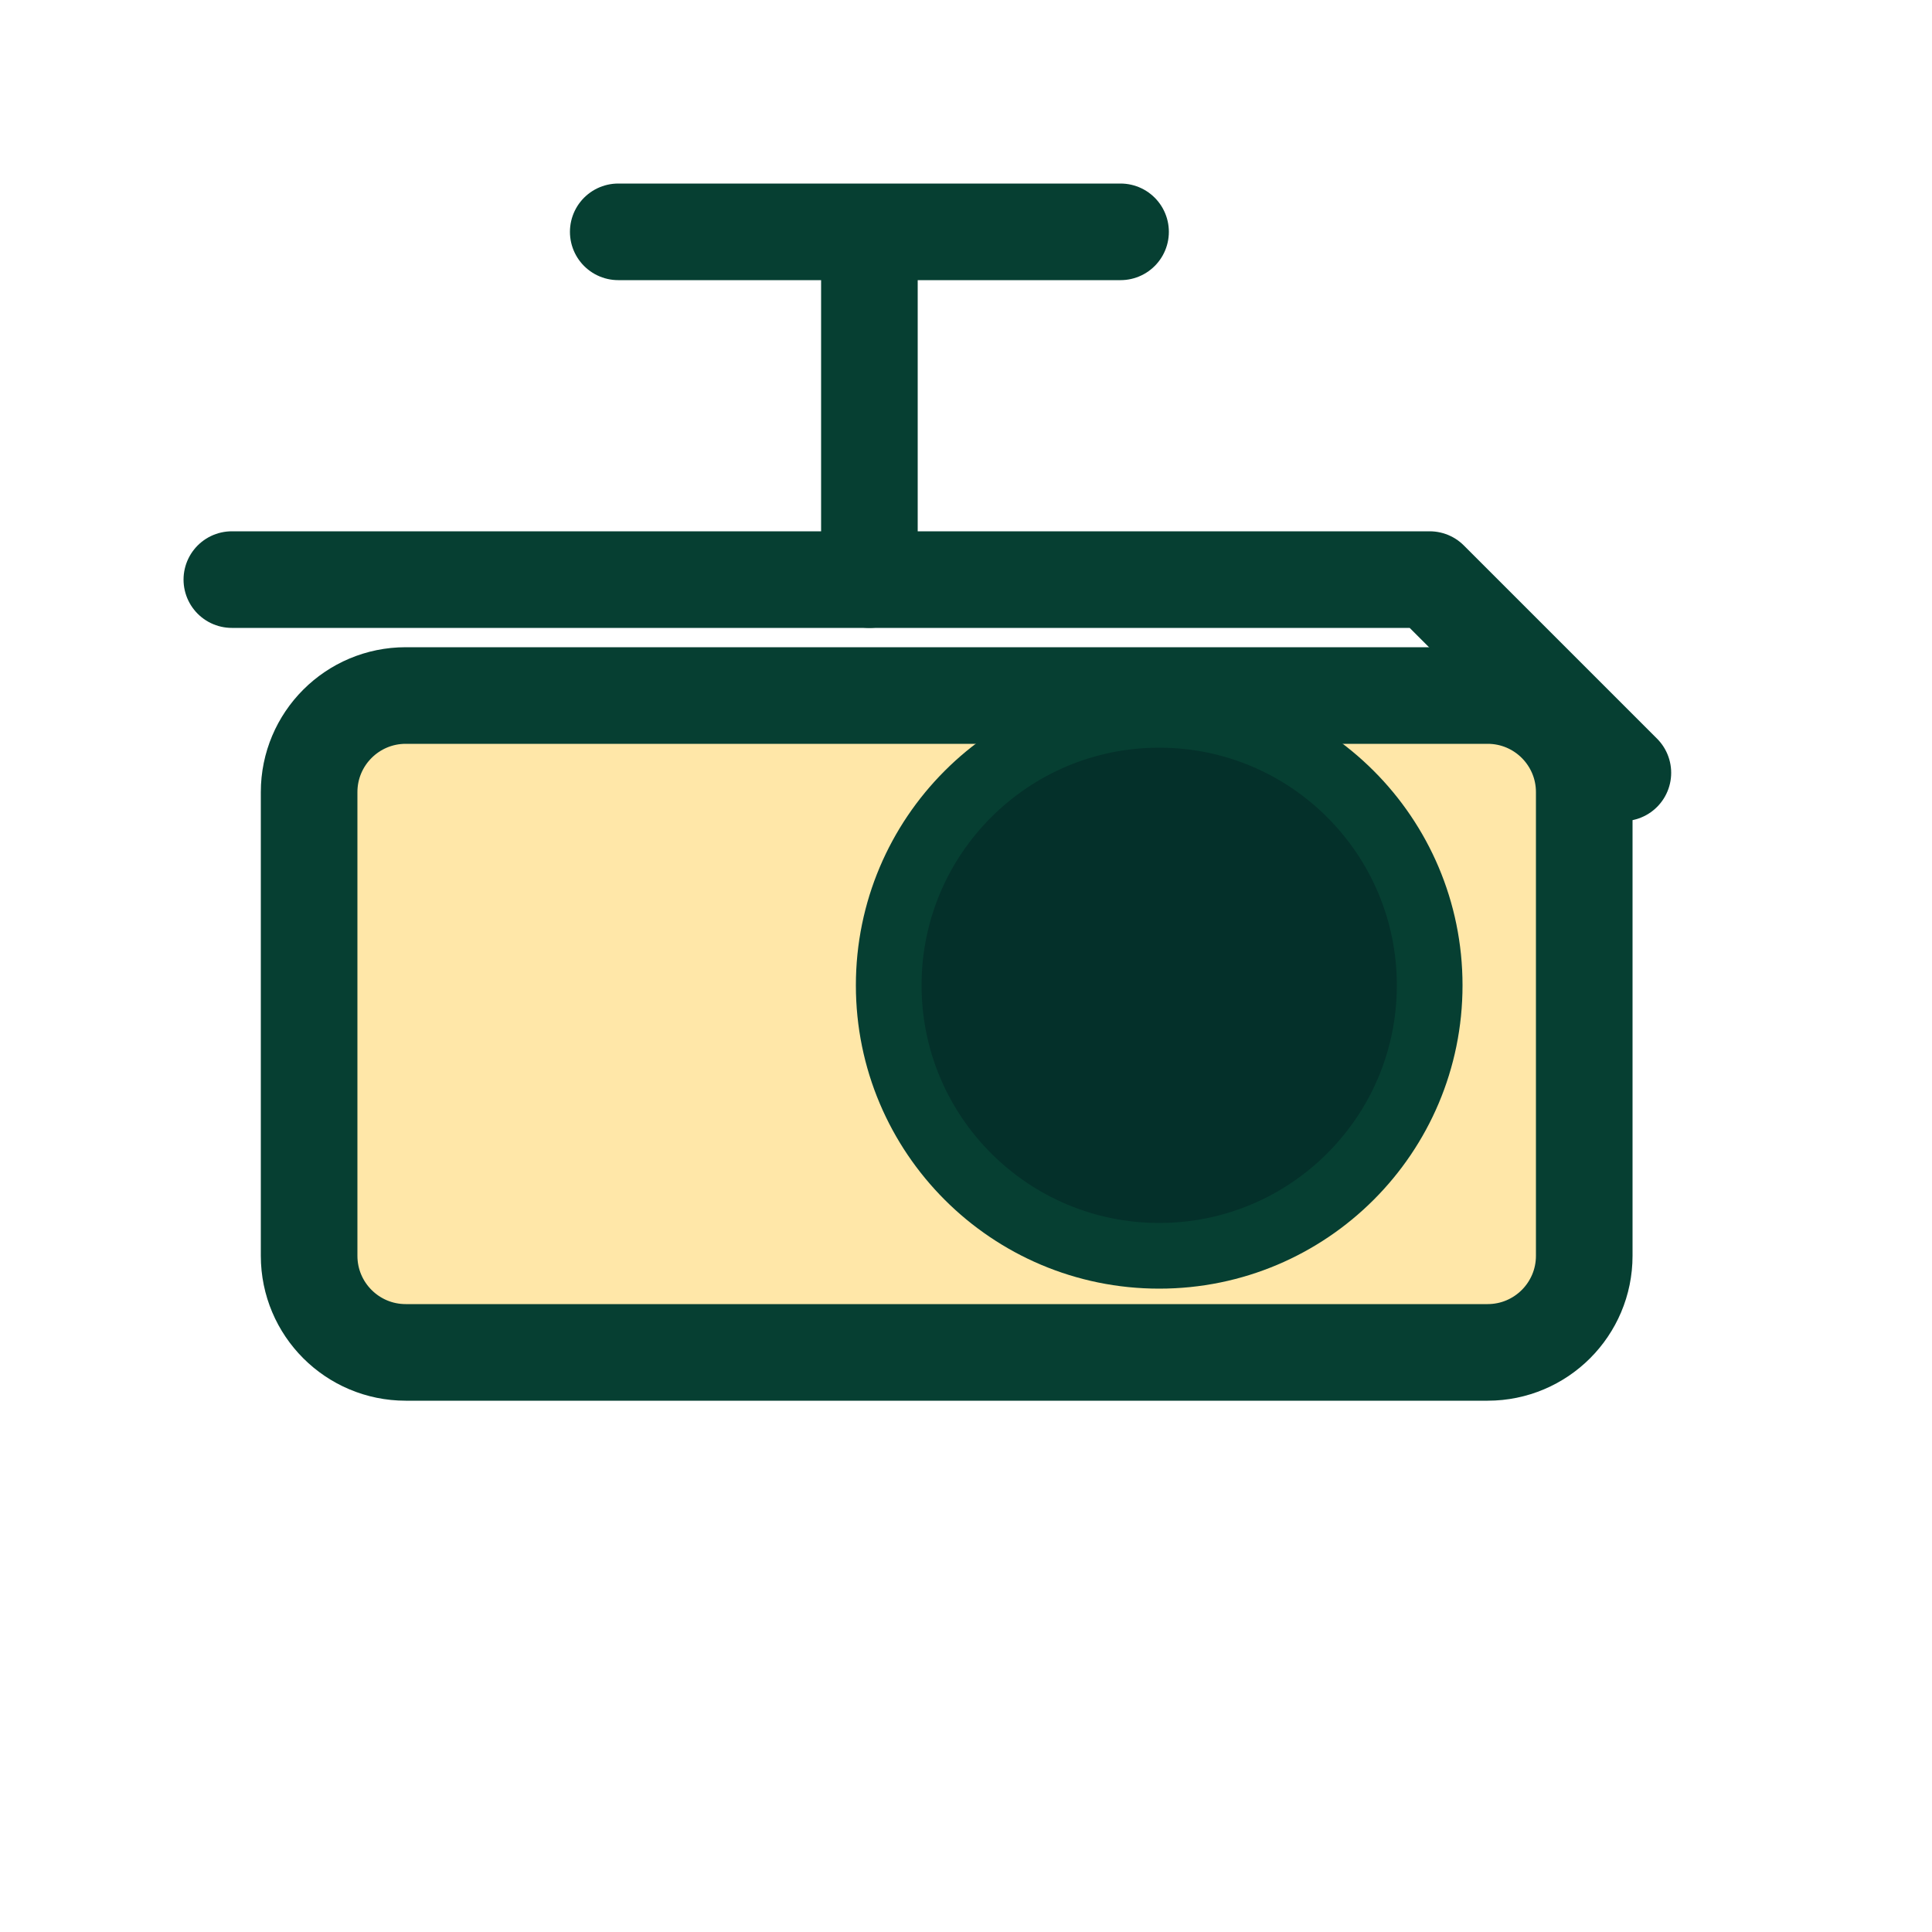
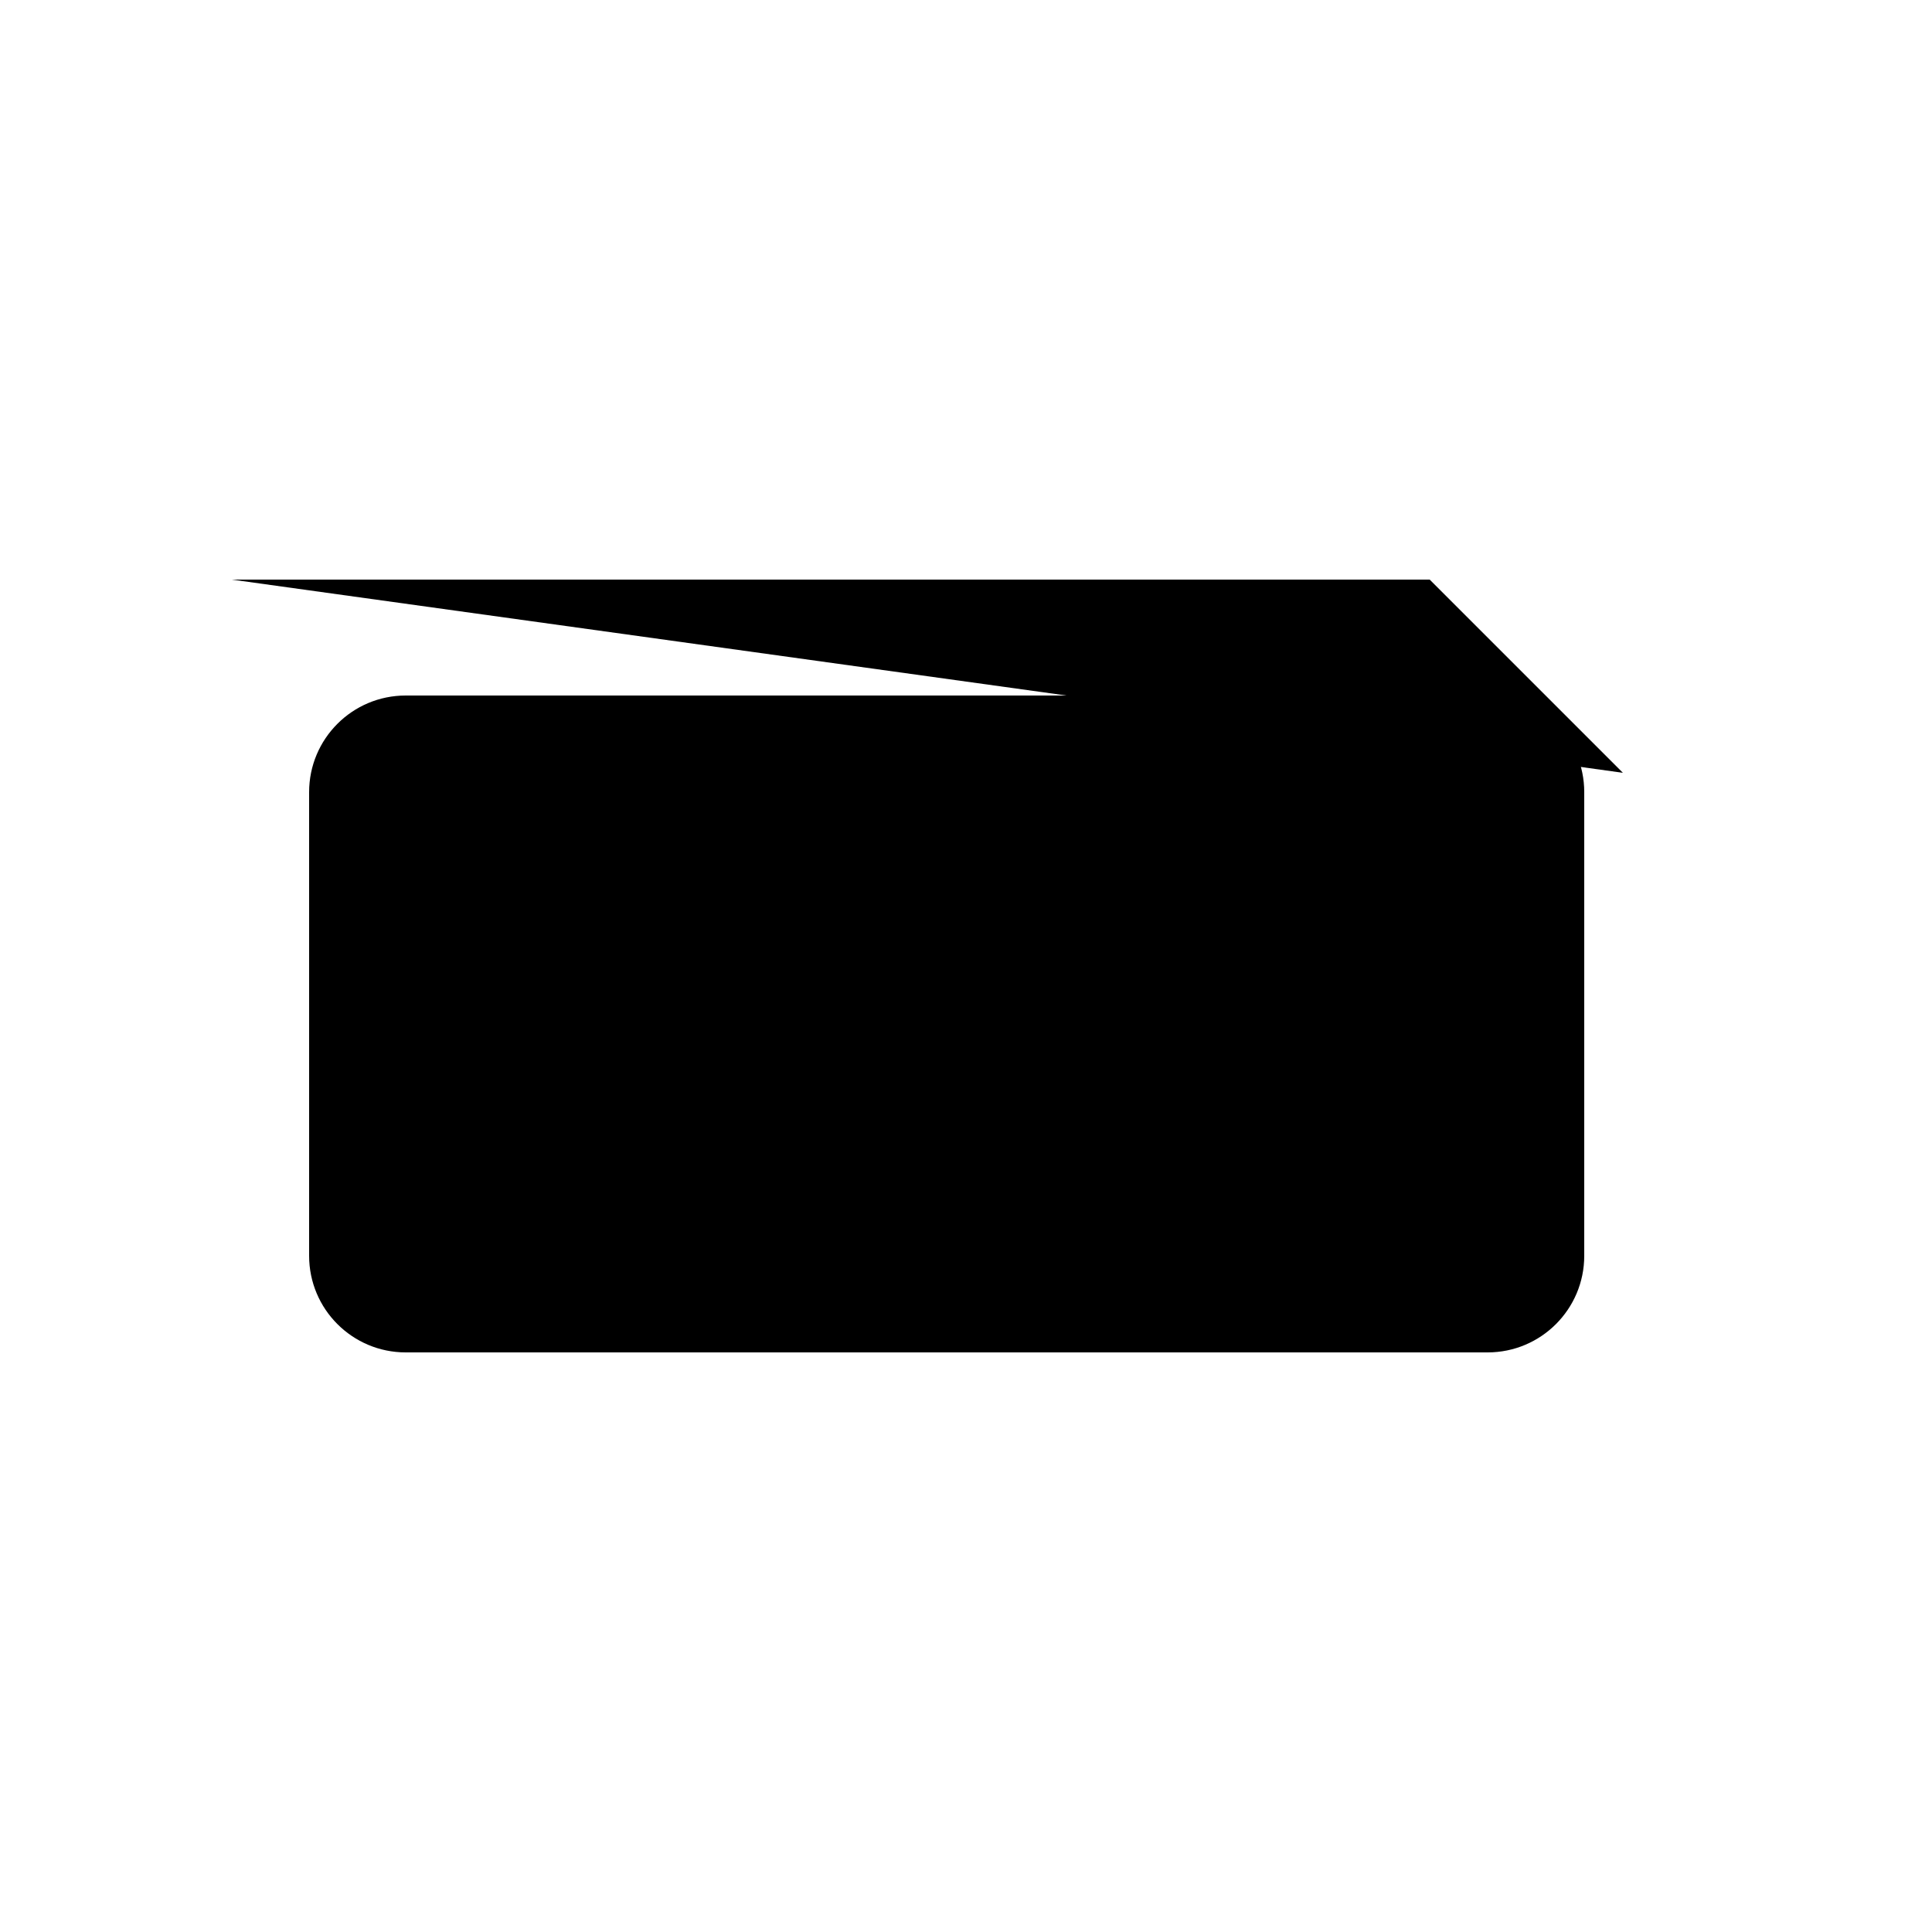
- <svg xmlns="http://www.w3.org/2000/svg" viewBox="0 0 100 100" width="100" height="100" role="img" aria-label="BULLET CCTV">
-   <path d="M45,30 V12 M32,12 H58" stroke="#063f32" stroke-width="5" stroke-linecap="round" fill="none" />
-   <rect x="16" y="36" width="66" height="34" rx="5" fill="#ffe7a8" stroke="#063f32" stroke-width="5" />
-   <path d="M12,30 H74 L84,40" stroke="#063f32" stroke-width="5" stroke-linecap="round" stroke-linejoin="round" fill="none" />
-   <circle cx="60" cy="51" r="14" fill="#04302a" stroke="#063f32" stroke-width="3.4" />
+ <svg xmlns="http://www.w3.org/2000/svg" viewBox="0 0 100 100" class="cam" role="img" aria-label="Bullet CCTV camera">
+   <path class="cam-mount" d="M45,30 V12 M32,12 H58" stroke-width="5" />
+   <rect class="cam-shell" x="16" y="36" width="66" height="34" rx="5" />
+   <path class="cam-mount" d="M12,30 H74 L84,40" stroke-width="5" />
+   <circle class="cam-lens" cx="60" cy="51" r="14" />
+   <circle class="cam-iris" id="iris-bullet" cx="60" cy="51" r="6.2" />
+   <circle class="cam-glint" cx="55.8" cy="46.8" r="2.4" />
</svg>
